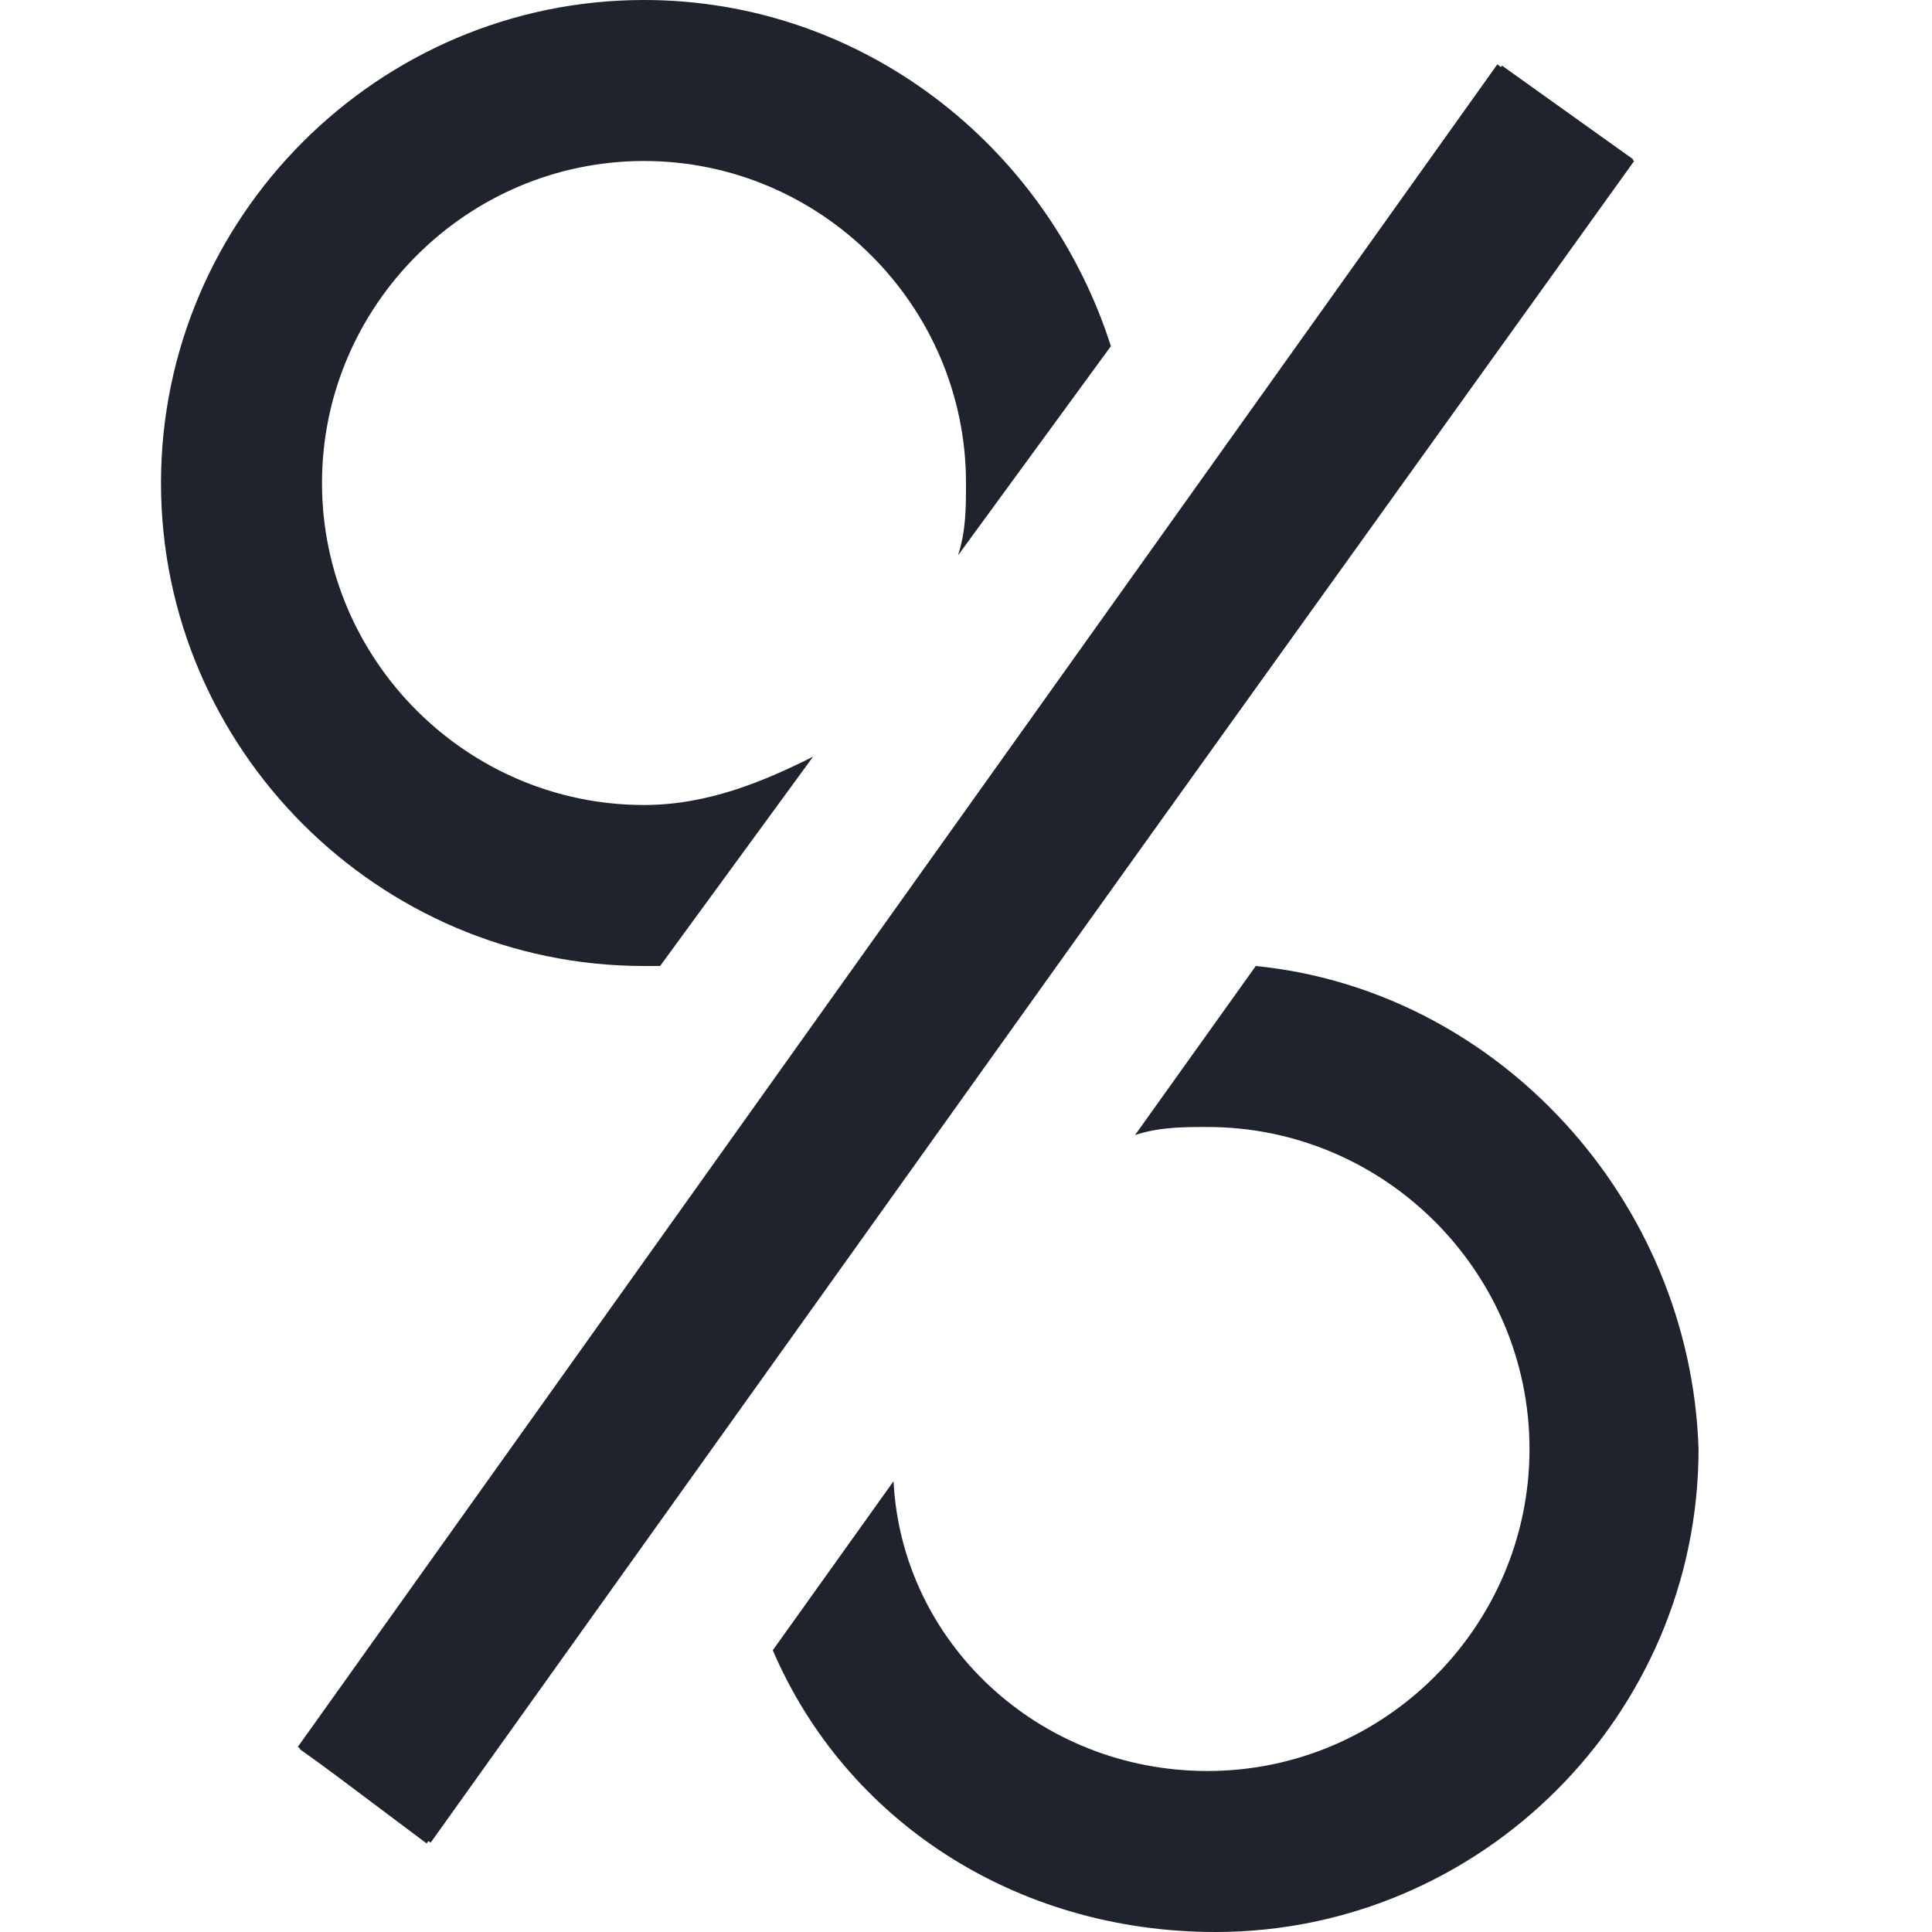
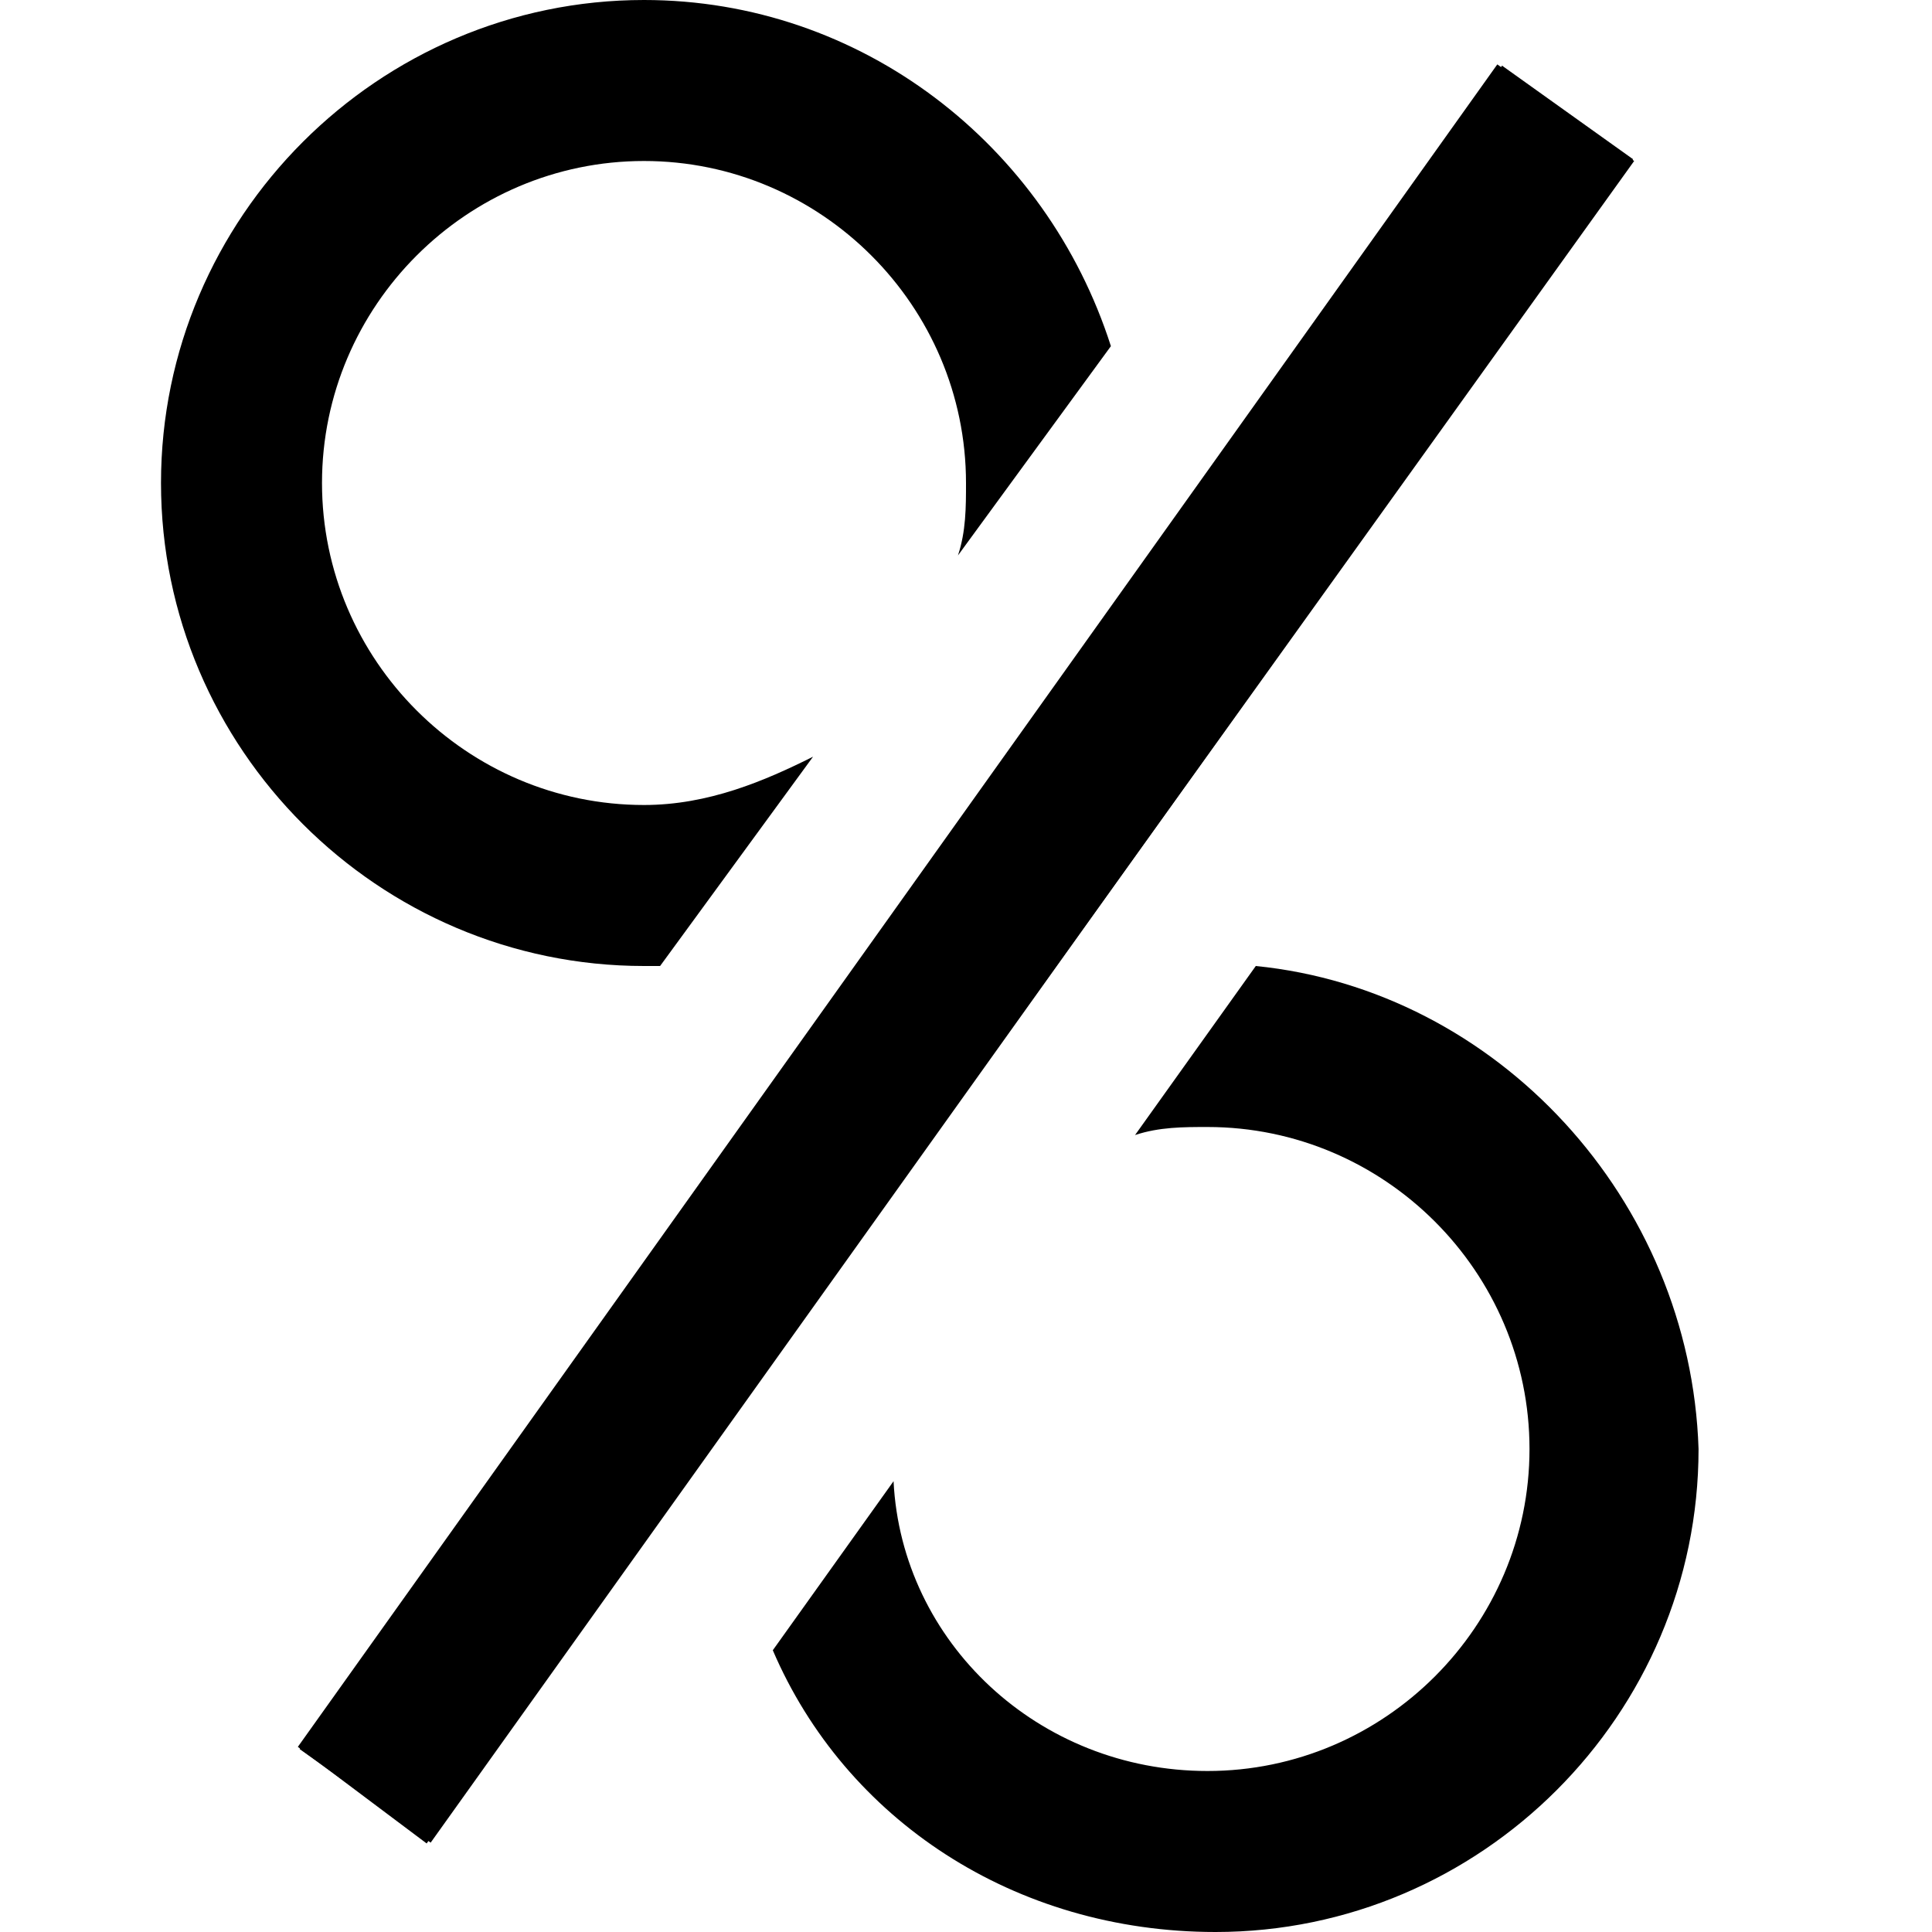
<svg xmlns="http://www.w3.org/2000/svg" id="Layer_1" style="enable-background:new 0 0 24 24;" version="1.1" viewBox="0 0 24 24" xml:space="preserve">
  <style type="text/css">
- 	.st0{fill:#1E232D;}
+ 	.st0{fill:##0c035f;}
</style>
  <g>
    <g>
      <rect class="st0" height="25.7" transform="matrix(0.8137 0.5812 -0.5812 0.8137 9.1272 -4.764)" width="2" x="11" y="-1" />
    </g>
  </g>
  <path class="st0" d="M8,12c0.1,0,0.1,0,0.2,0l1.9-2.6C9.5,9.7,8.8,10,8,10c-2.2,0-4-1.8-4-4c0-2.2,1.8-4,4-4c2.2,0,4,1.8,4,4  c0,0.3,0,0.6-0.1,0.9l1.9-2.6C13,1.8,10.7,0,8,0C4.7,0,2,2.7,2,6C2,9.3,4.7,12,8,12z M15.6,12l-1.5,2.1c0.3-0.1,0.6-0.1,0.9-0.1  c2.2,0,4,1.8,4,4c0,2.2-1.8,4-4,4c-2.1,0-3.8-1.6-3.9-3.6l-1.5,2.1c0.9,2.1,3,3.5,5.5,3.5c3.3,0,6-2.7,6-6  C21,14.9,18.6,12.3,15.6,12z M18.6,0.8L3.7,21.7l1.6,1.2L20.3,2L18.6,0.8z" />
</svg>
